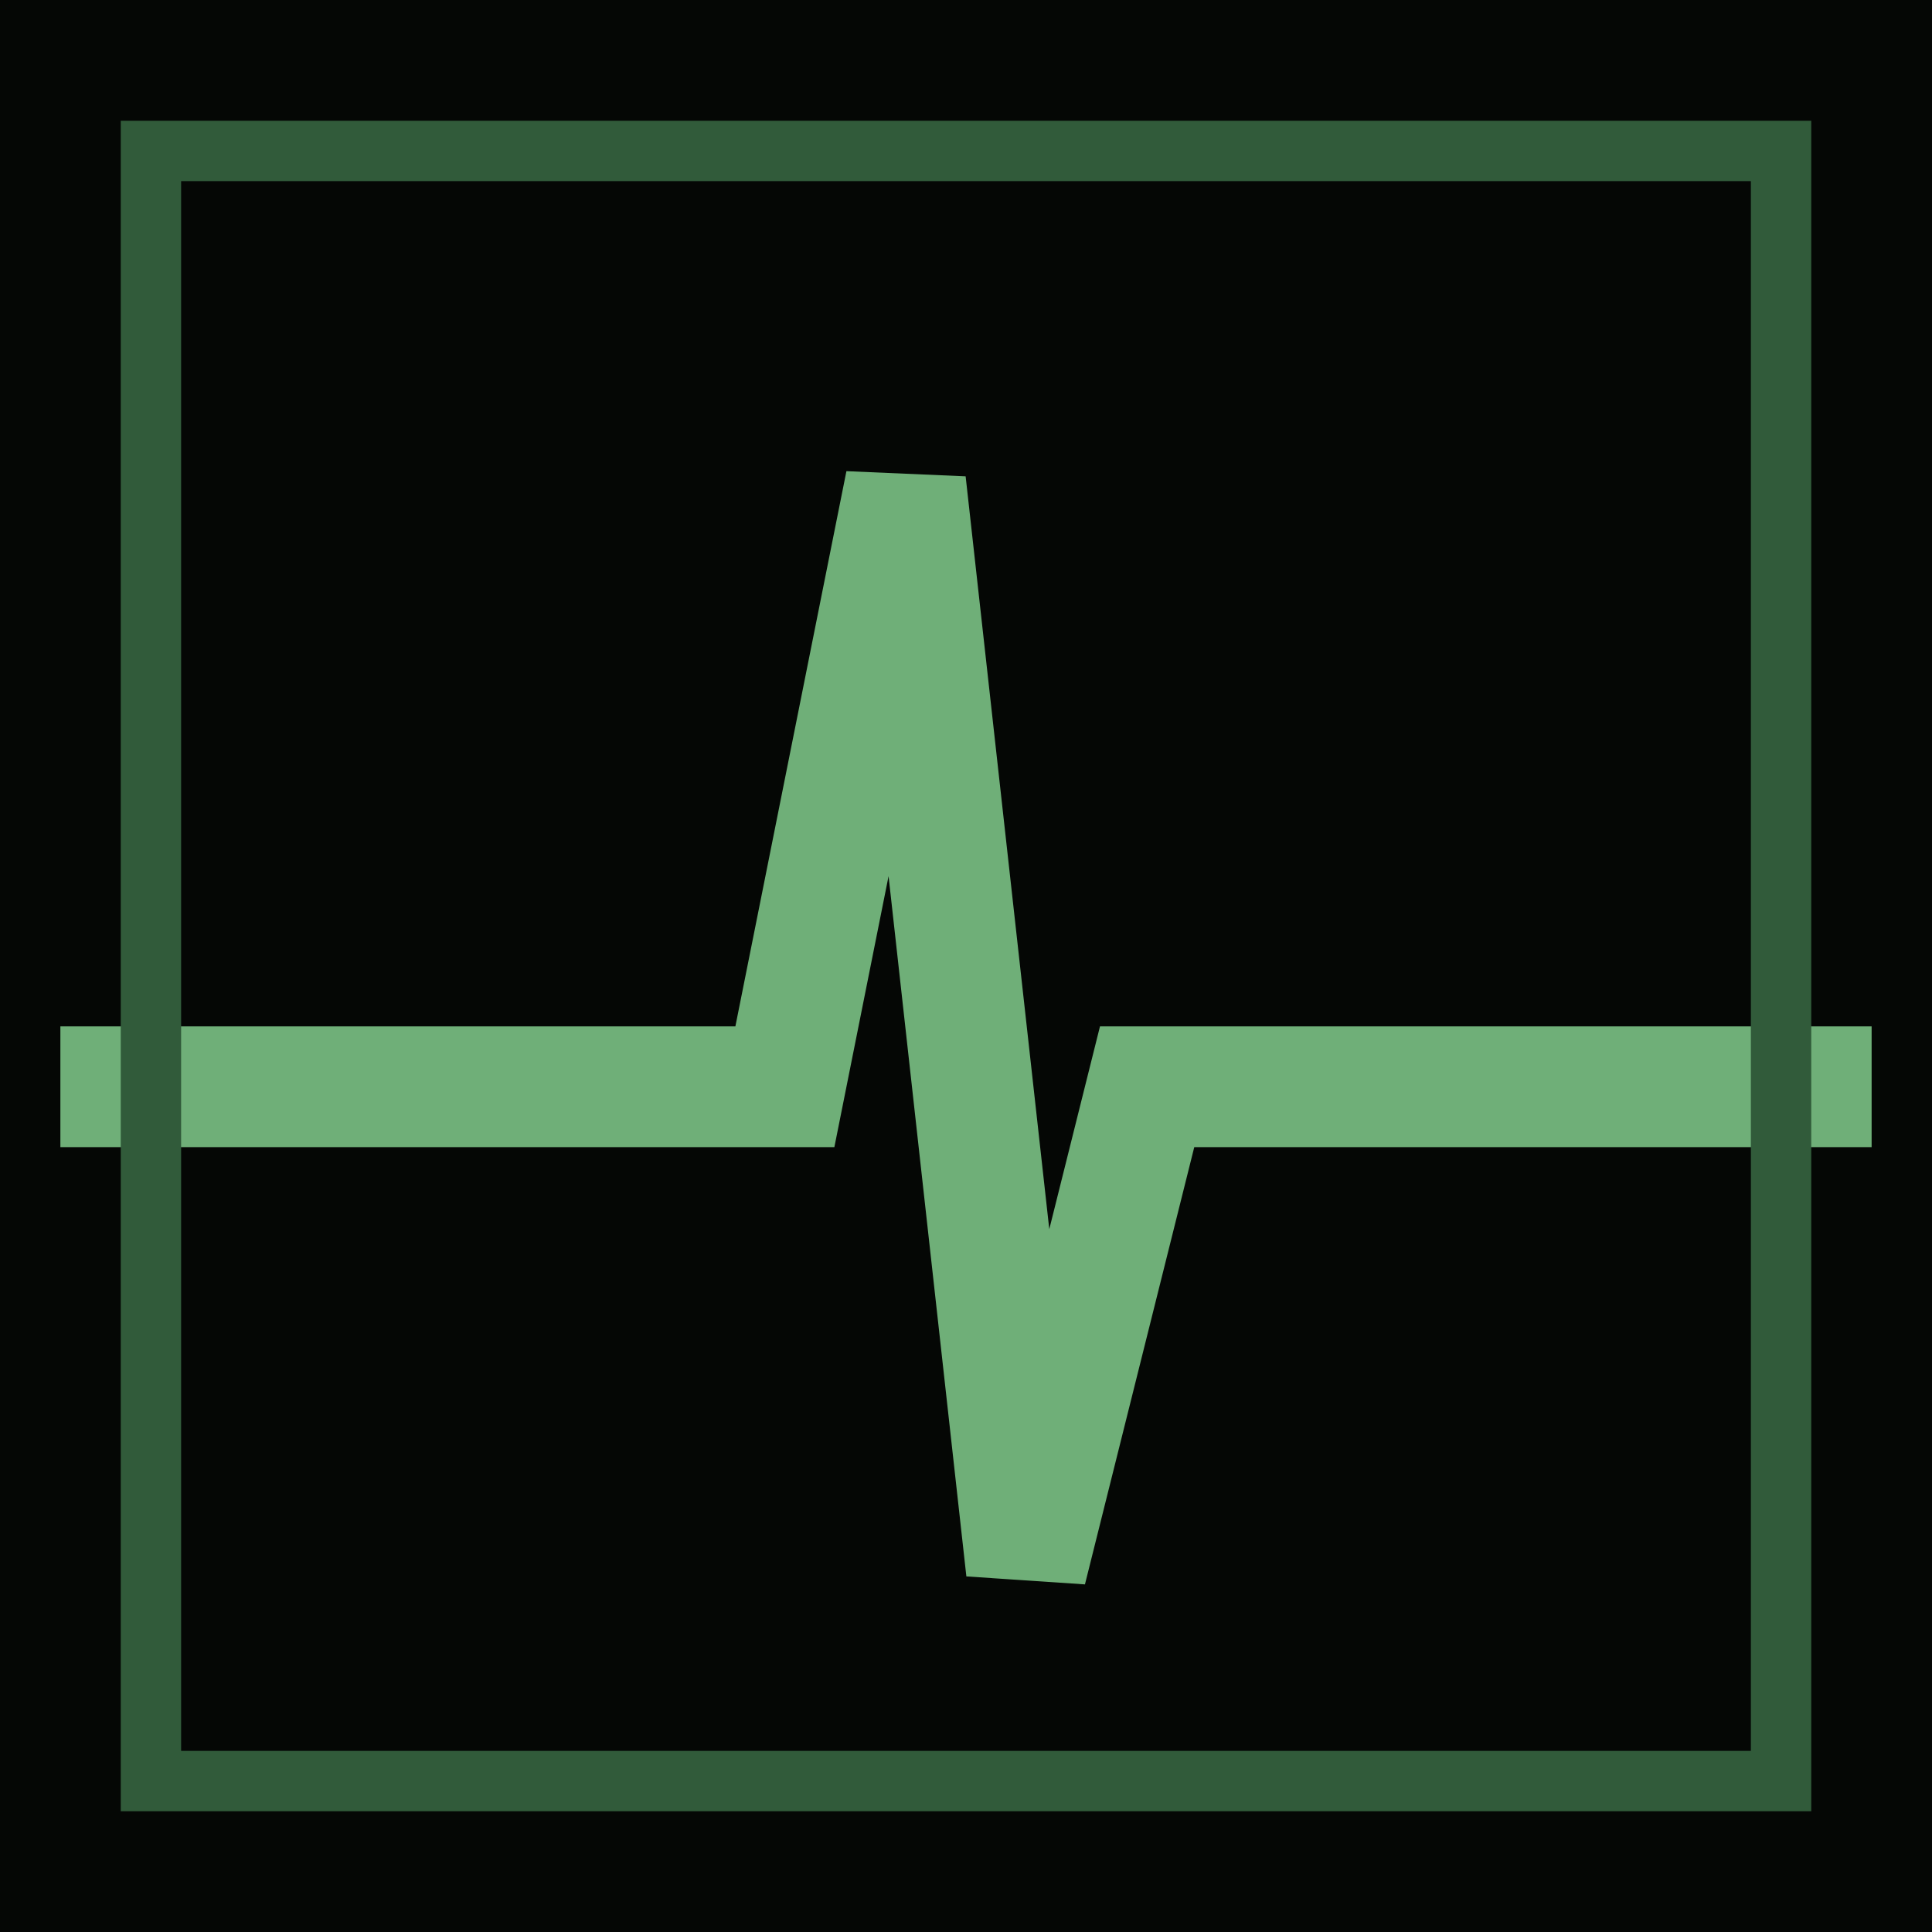
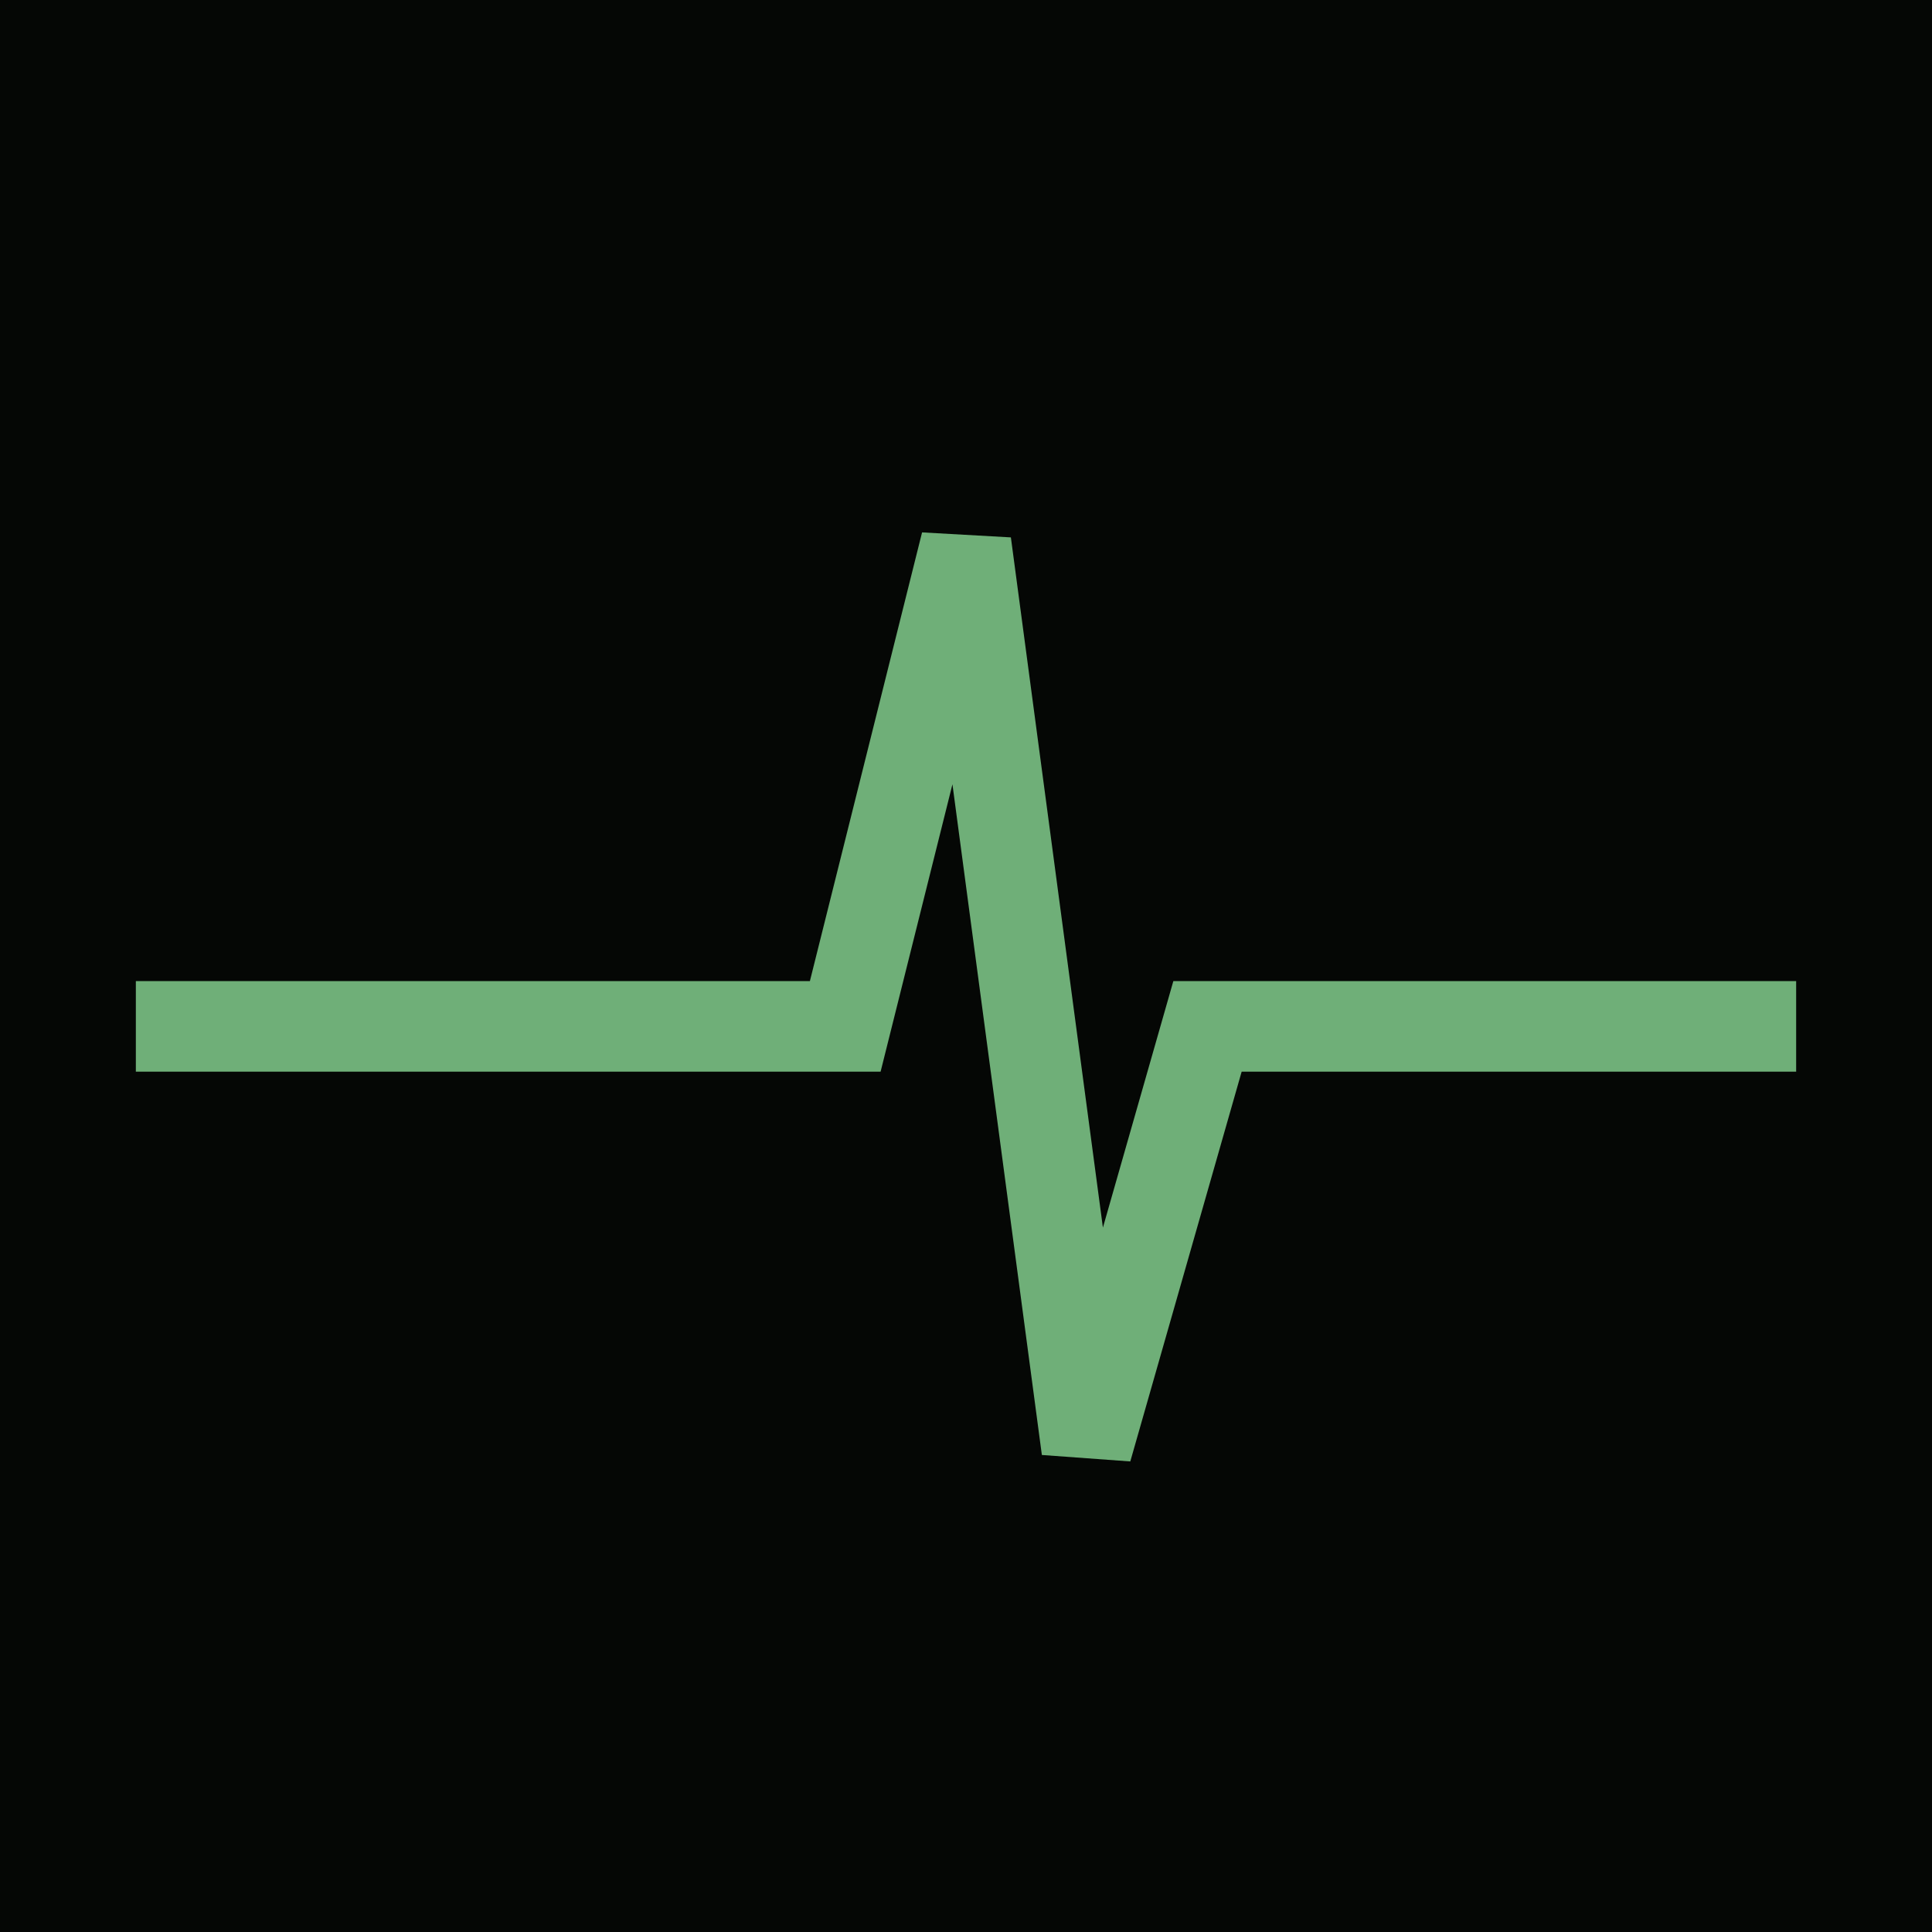
<svg xmlns="http://www.w3.org/2000/svg" viewBox="0 0 32 32">
  <rect width="32" height="32" fill="#050705" />
-   <path d="M2 18 H10 L13 18 15 8 17 26 19 18 H30" fill="none" stroke="#6faf78" stroke-width="2" stroke-linecap="square" />
-   <rect x="2.5" y="2.5" width="27" height="27" fill="none" stroke="#315b3a" stroke-width="1" />
+   <path d="M3 17 H12 L14 17 16 9 18 24 20 17 H29" fill="none" stroke="#6faf78" stroke-width="1.5" stroke-linecap="square" />
</svg>
